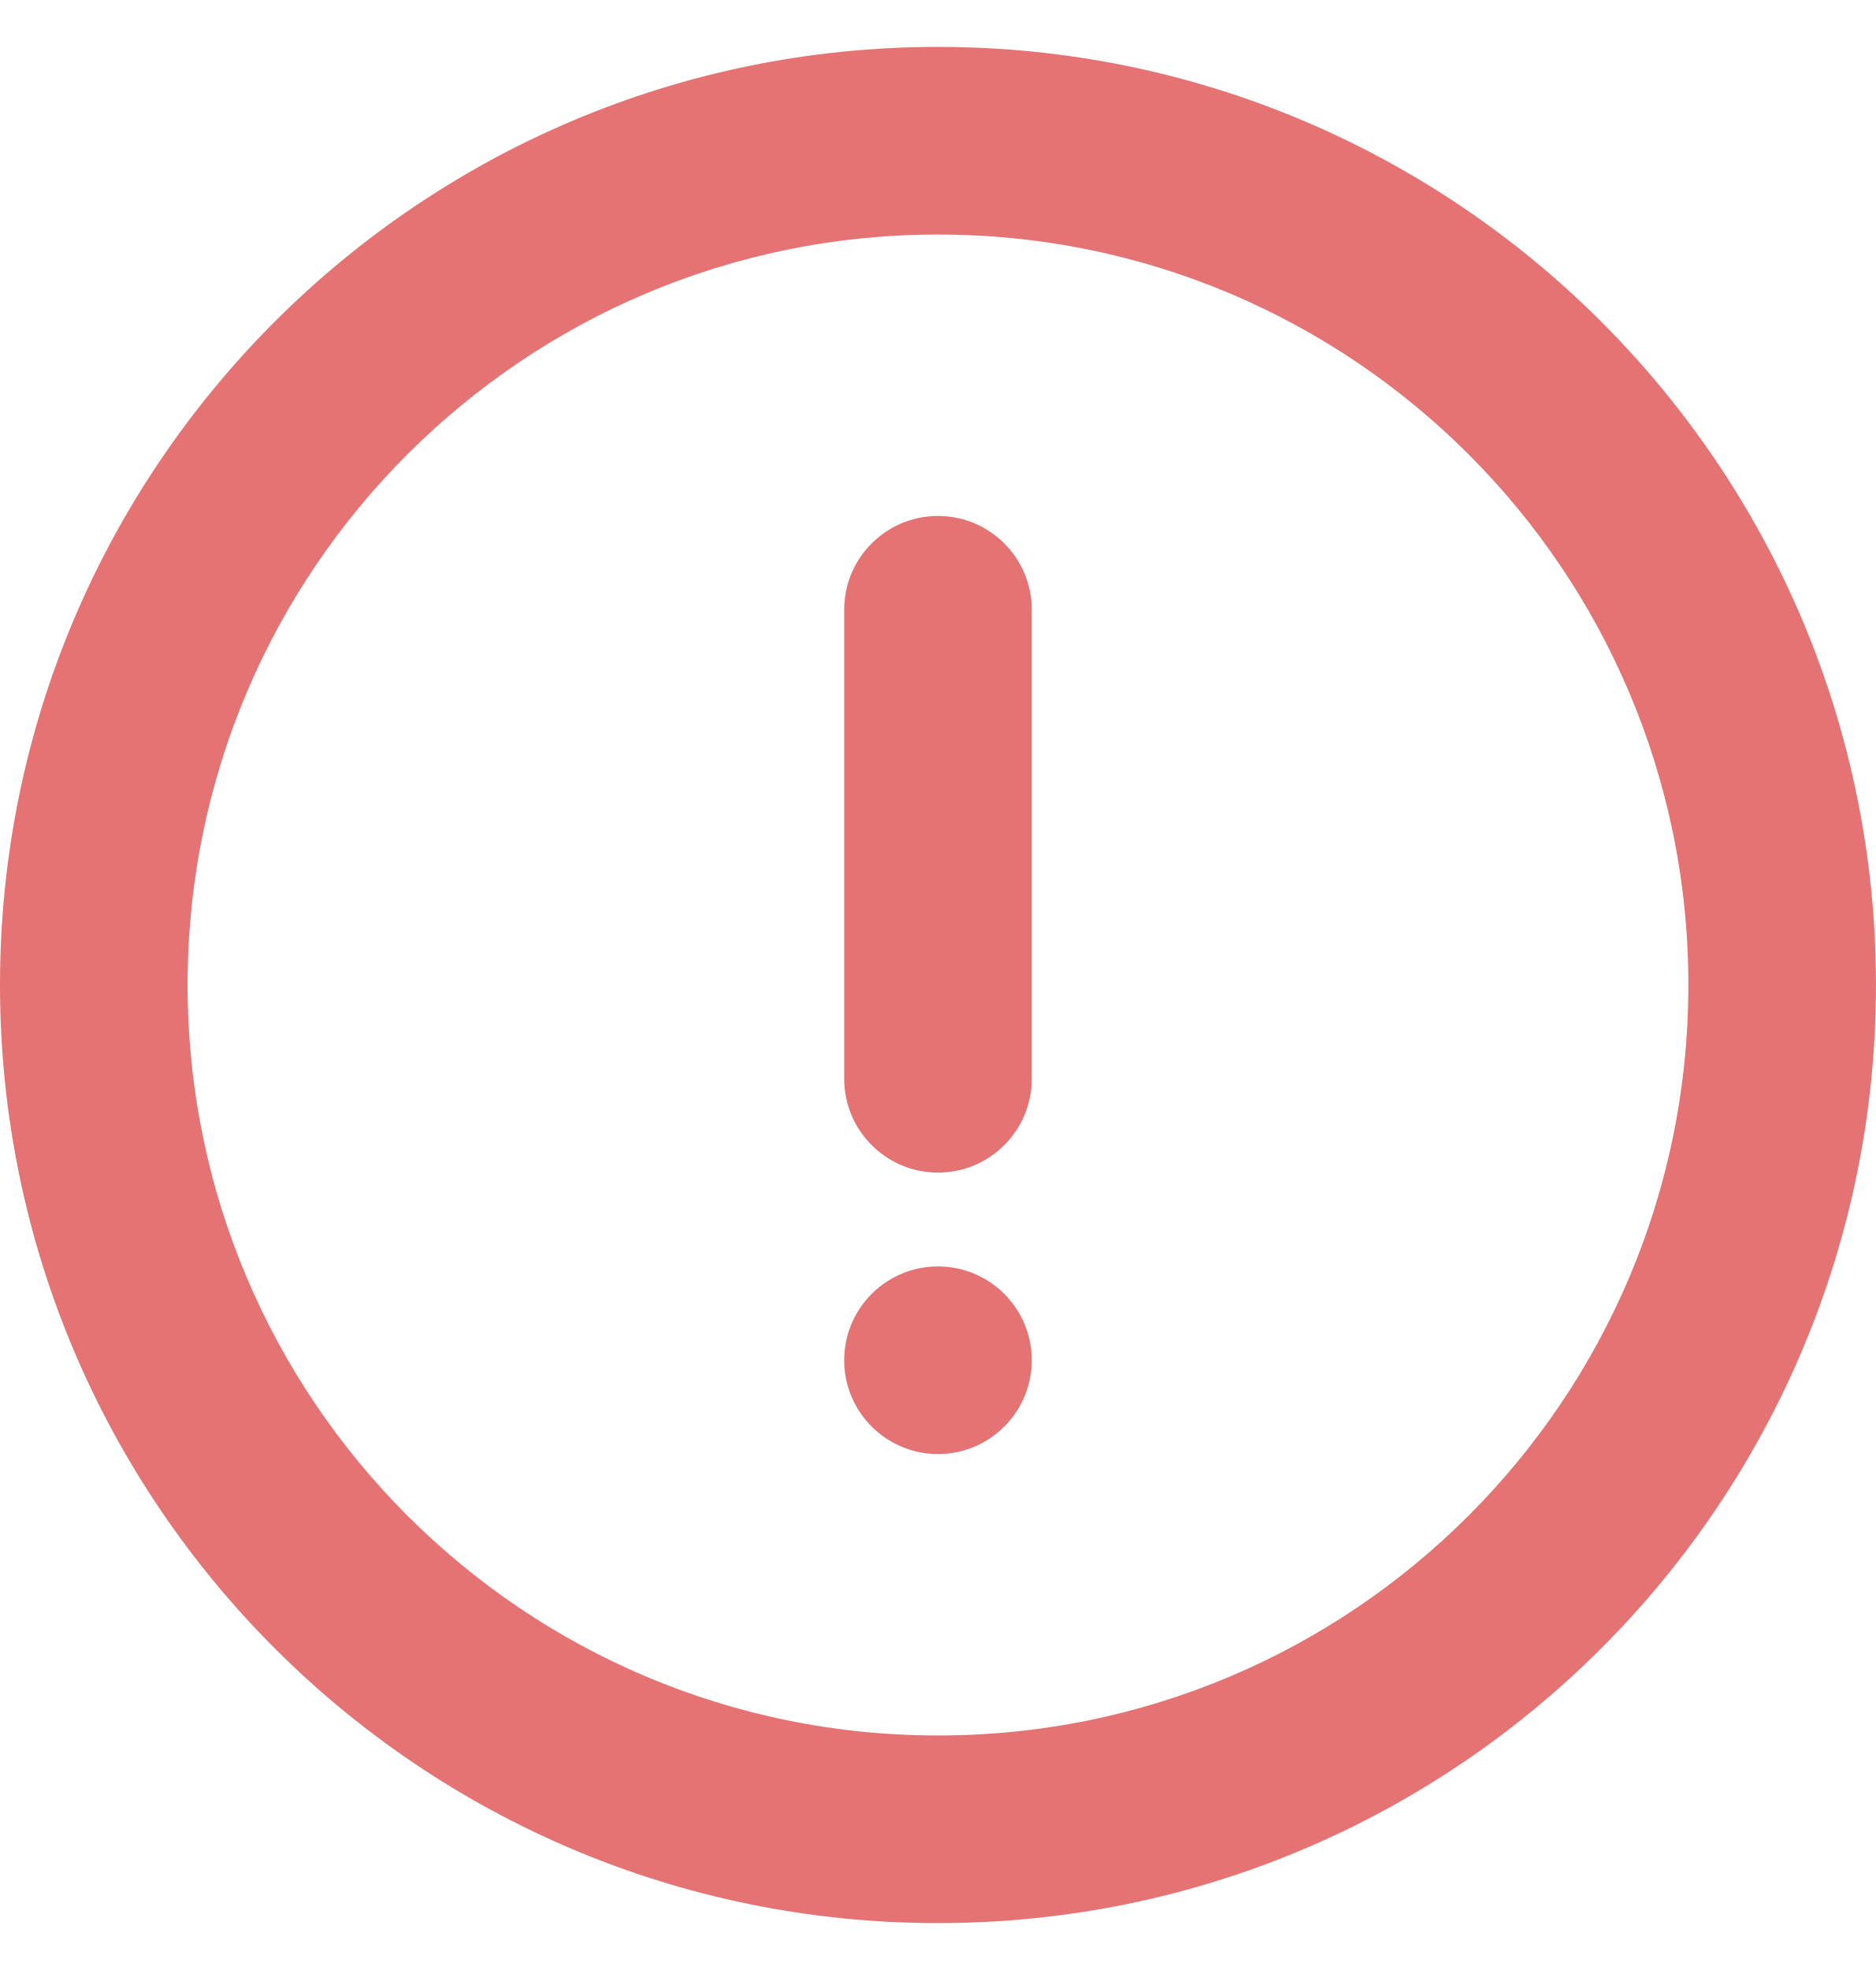
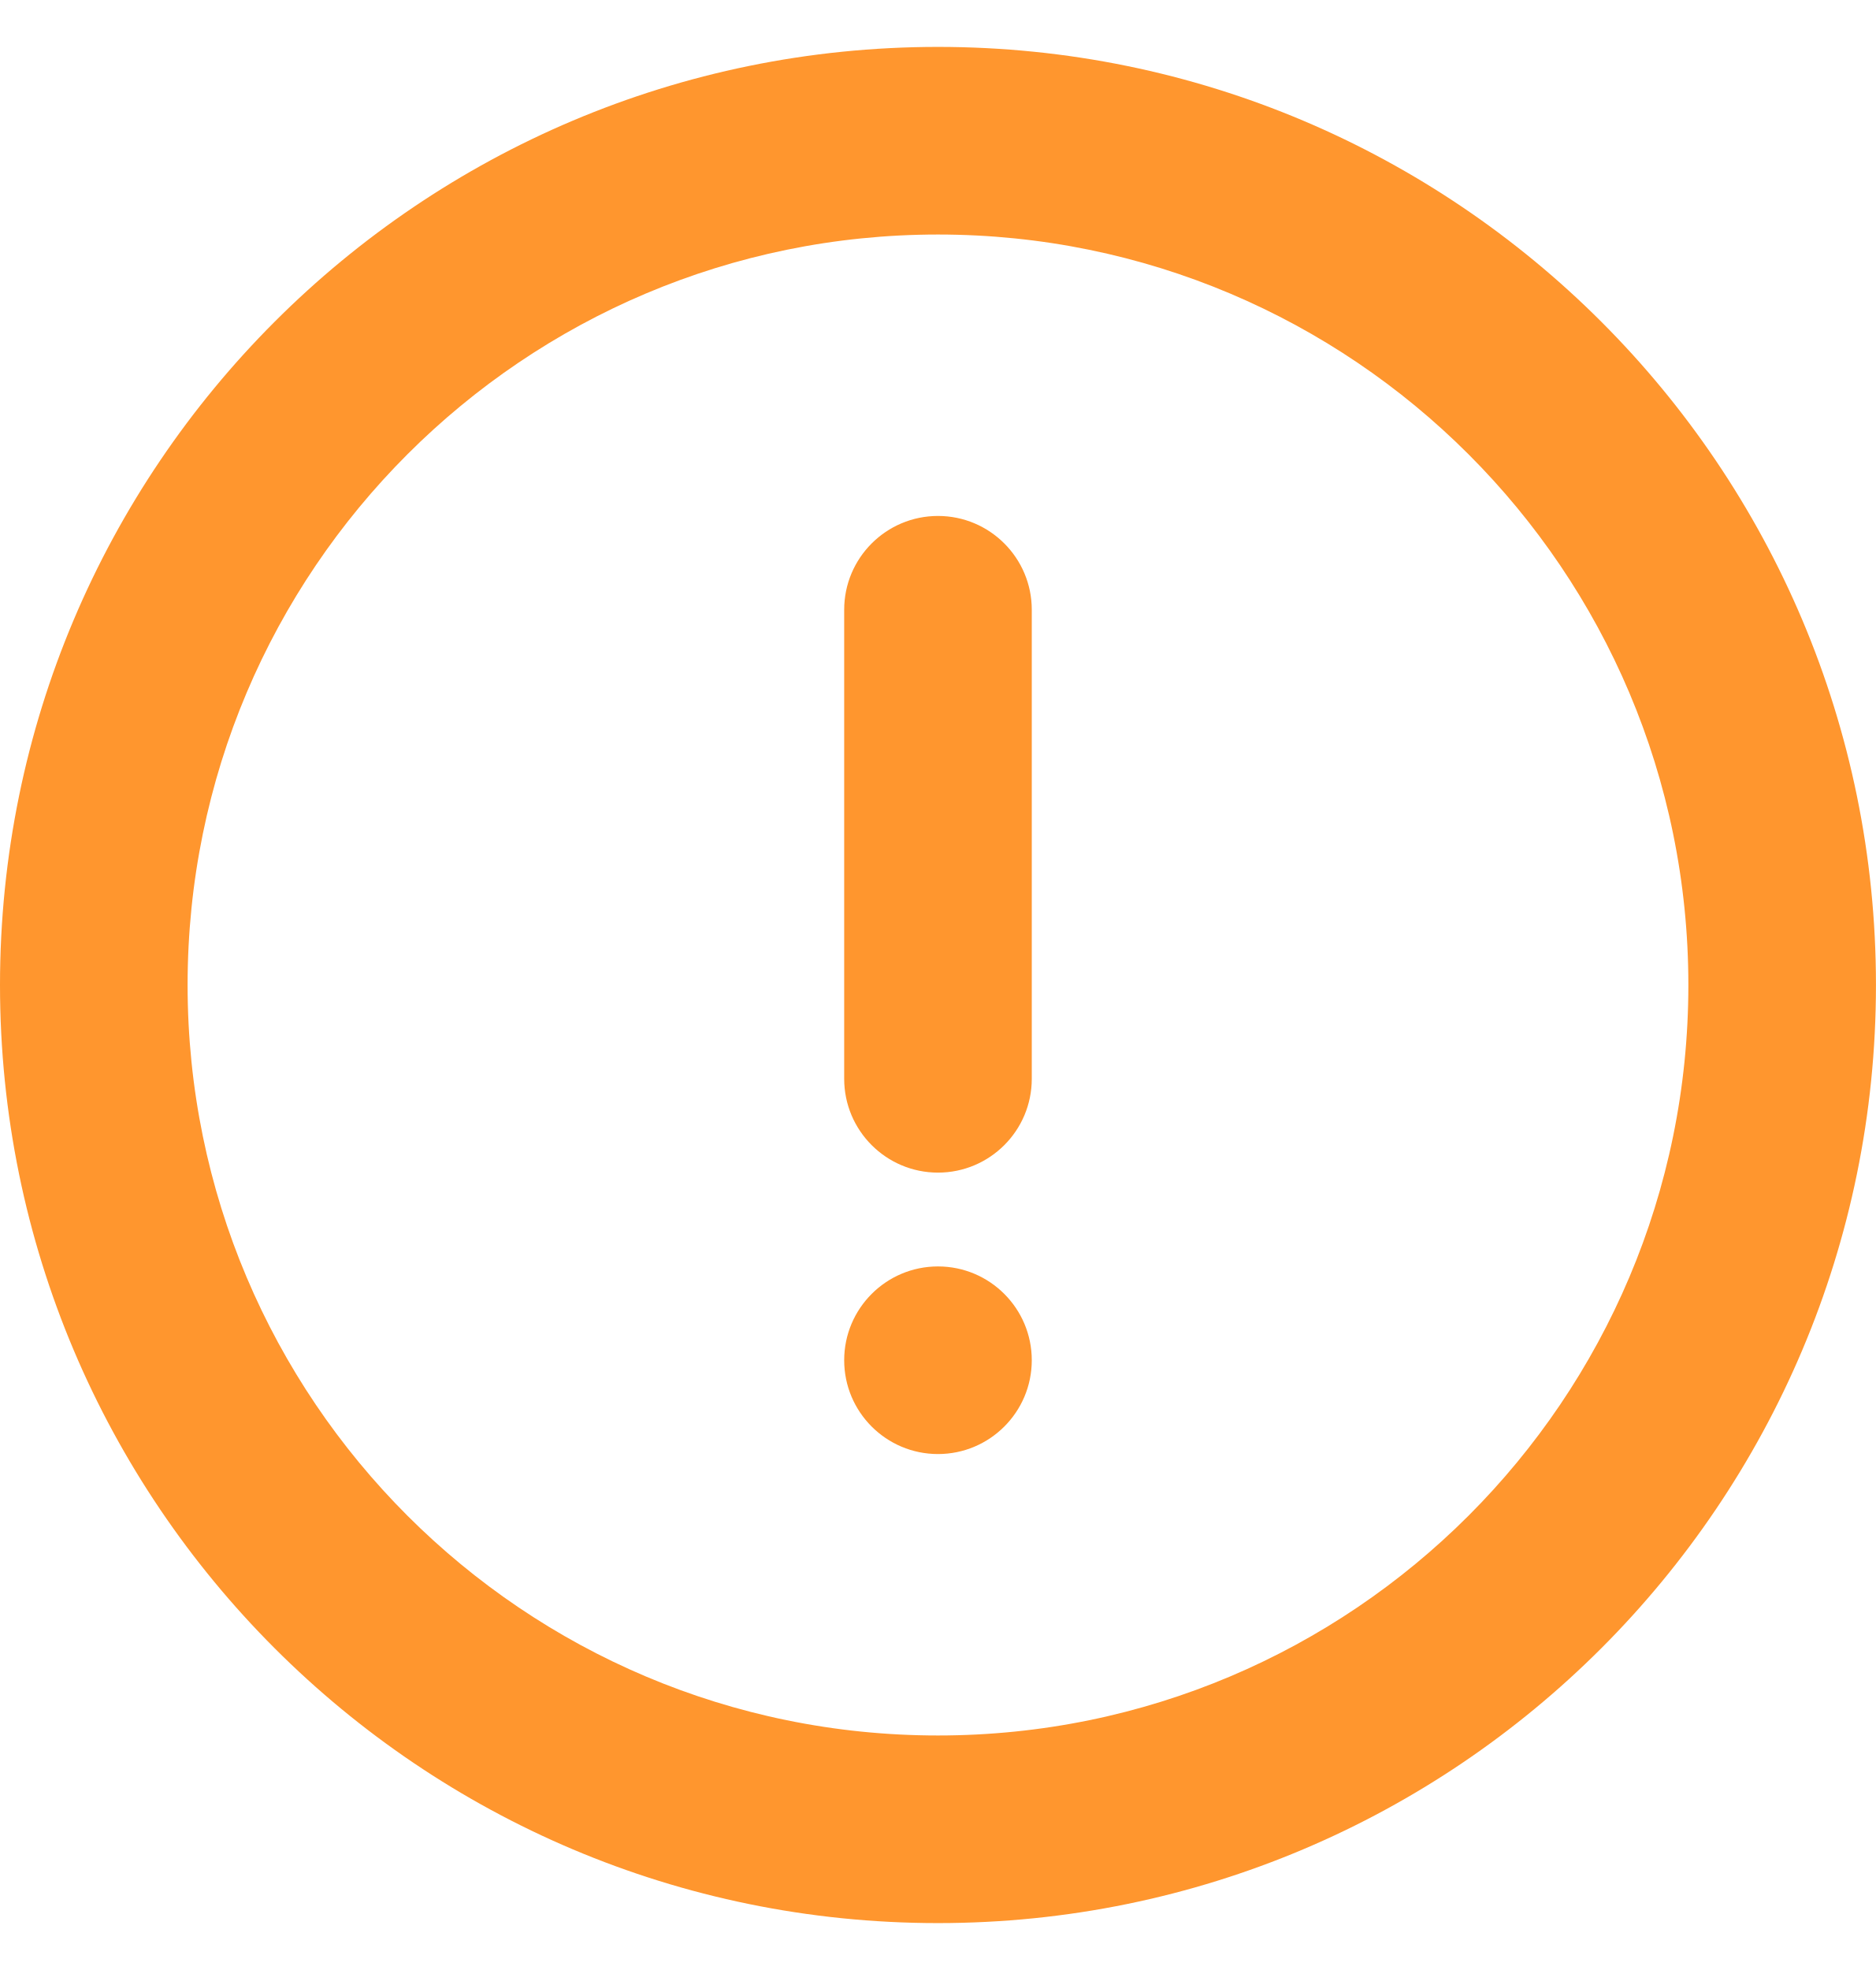
<svg xmlns="http://www.w3.org/2000/svg" width="20" height="21" viewBox="0 0 20 21" fill="none">
-   <path fill-rule="evenodd" clip-rule="evenodd" d="M10 18.5C14.418 18.5 18 14.918 18 10.5C18 6.082 14.418 2.5 10 2.5C5.582 2.5 2 6.082 2 10.5C2 14.918 5.582 18.5 10 18.5ZM10 20.5C15.523 20.5 20 16.023 20 10.5C20 4.977 15.523 0.5 10 0.5C4.477 0.5 0 4.977 0 10.5C0 16.023 4.477 20.5 10 20.5Z" fill="#E57373" />
-   <path d="M9 6.5C9 5.948 9.448 5.5 10 5.5V5.5C10.552 5.5 11 5.948 11 6.5V11.5C11 12.052 10.552 12.5 10 12.5V12.5C9.448 12.5 9 12.052 9 11.5V6.5Z" fill="#E57373" />
-   <path d="M11 14.5C11 15.052 10.552 15.5 10 15.5C9.448 15.5 9 15.052 9 14.5C9 13.948 9.448 13.5 10 13.5C10.552 13.5 11 13.948 11 14.5Z" fill="#E57373" />
+   <path fill-rule="evenodd" clip-rule="evenodd" d="M10 18.5C14.418 18.5 18 14.918 18 10.5C18 6.082 14.418 2.5 10 2.5C5.582 2.5 2 6.082 2 10.5C2 14.918 5.582 18.5 10 18.5ZM10 20.5C15.523 20.5 20 16.023 20 10.5C20 4.977 15.523 0.5 10 0.5C4.477 0.5 0 4.977 0 10.5C0 16.023 4.477 20.5 10 20.5Z" fill="#FF962E" />
+   <path d="M9 6.5C9 5.948 9.448 5.5 10 5.5V5.5C10.552 5.5 11 5.948 11 6.5V11.5C11 12.052 10.552 12.5 10 12.5V12.5C9.448 12.5 9 12.052 9 11.5V6.5Z" fill="#FF962E" />
+   <path d="M11 14.5C11 15.052 10.552 15.5 10 15.5C9.448 15.5 9 15.052 9 14.5C9 13.948 9.448 13.5 10 13.5C10.552 13.5 11 13.948 11 14.5Z" fill="#FF962E" />
</svg>
